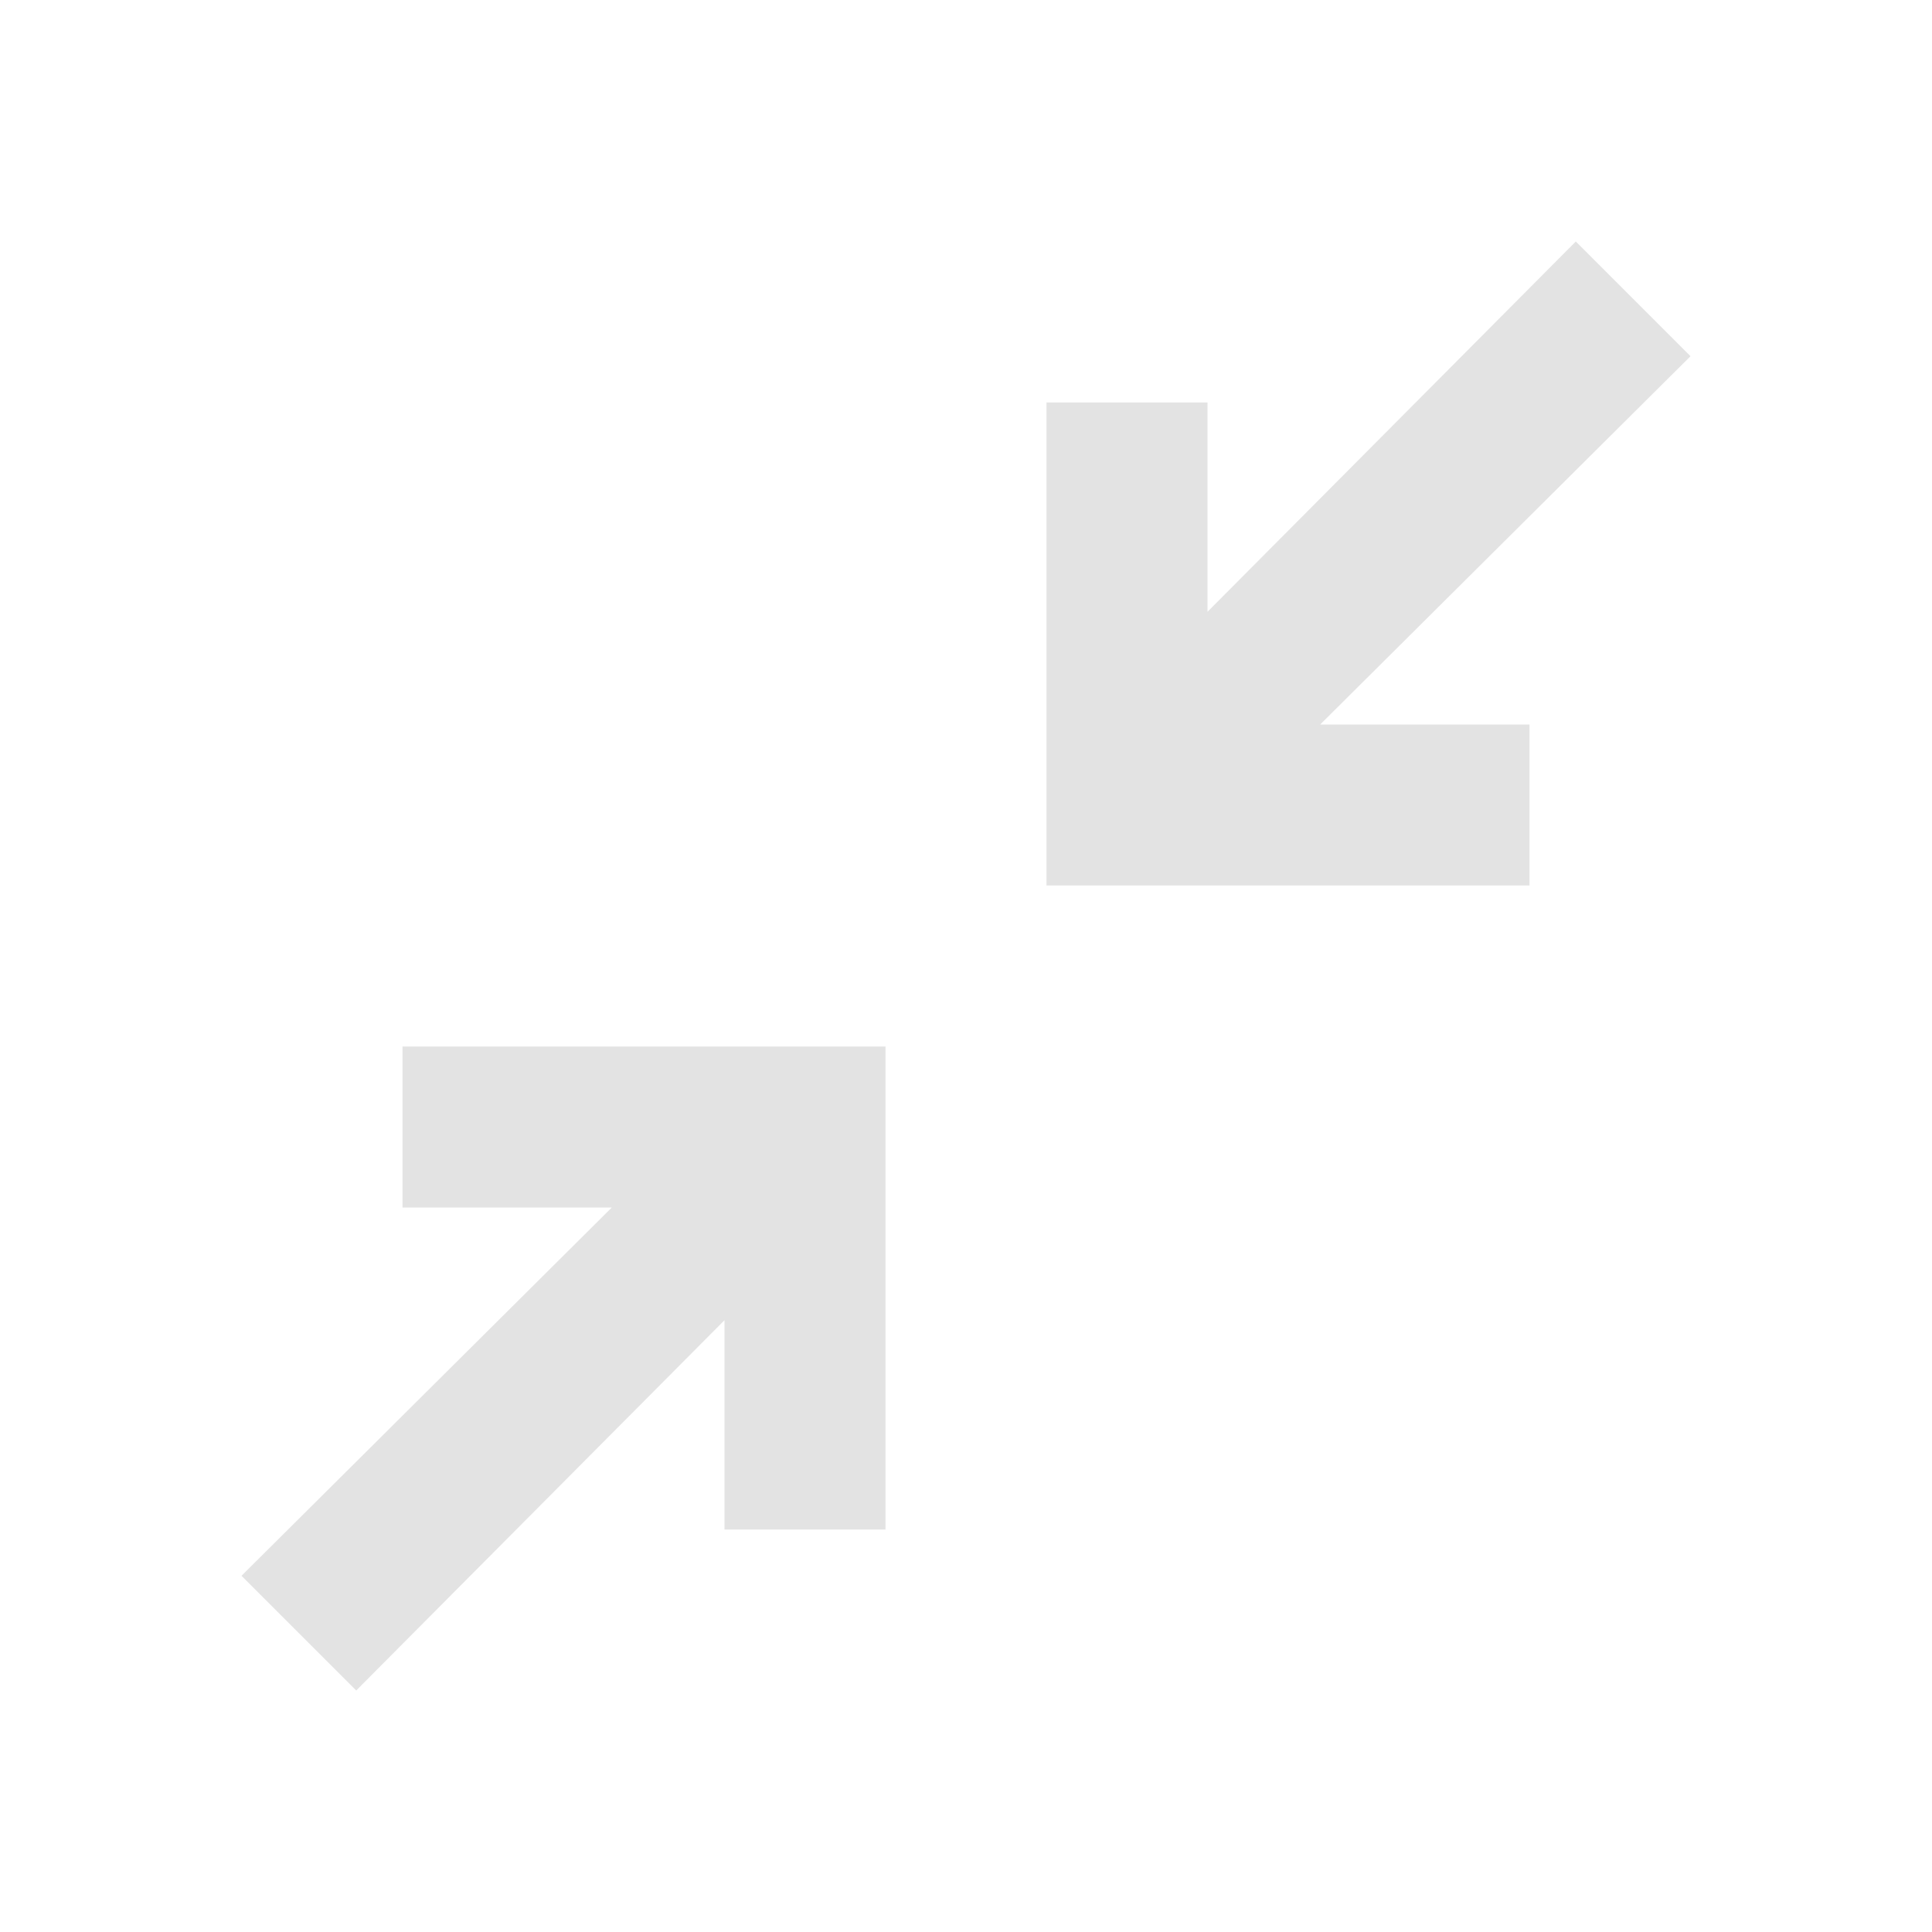
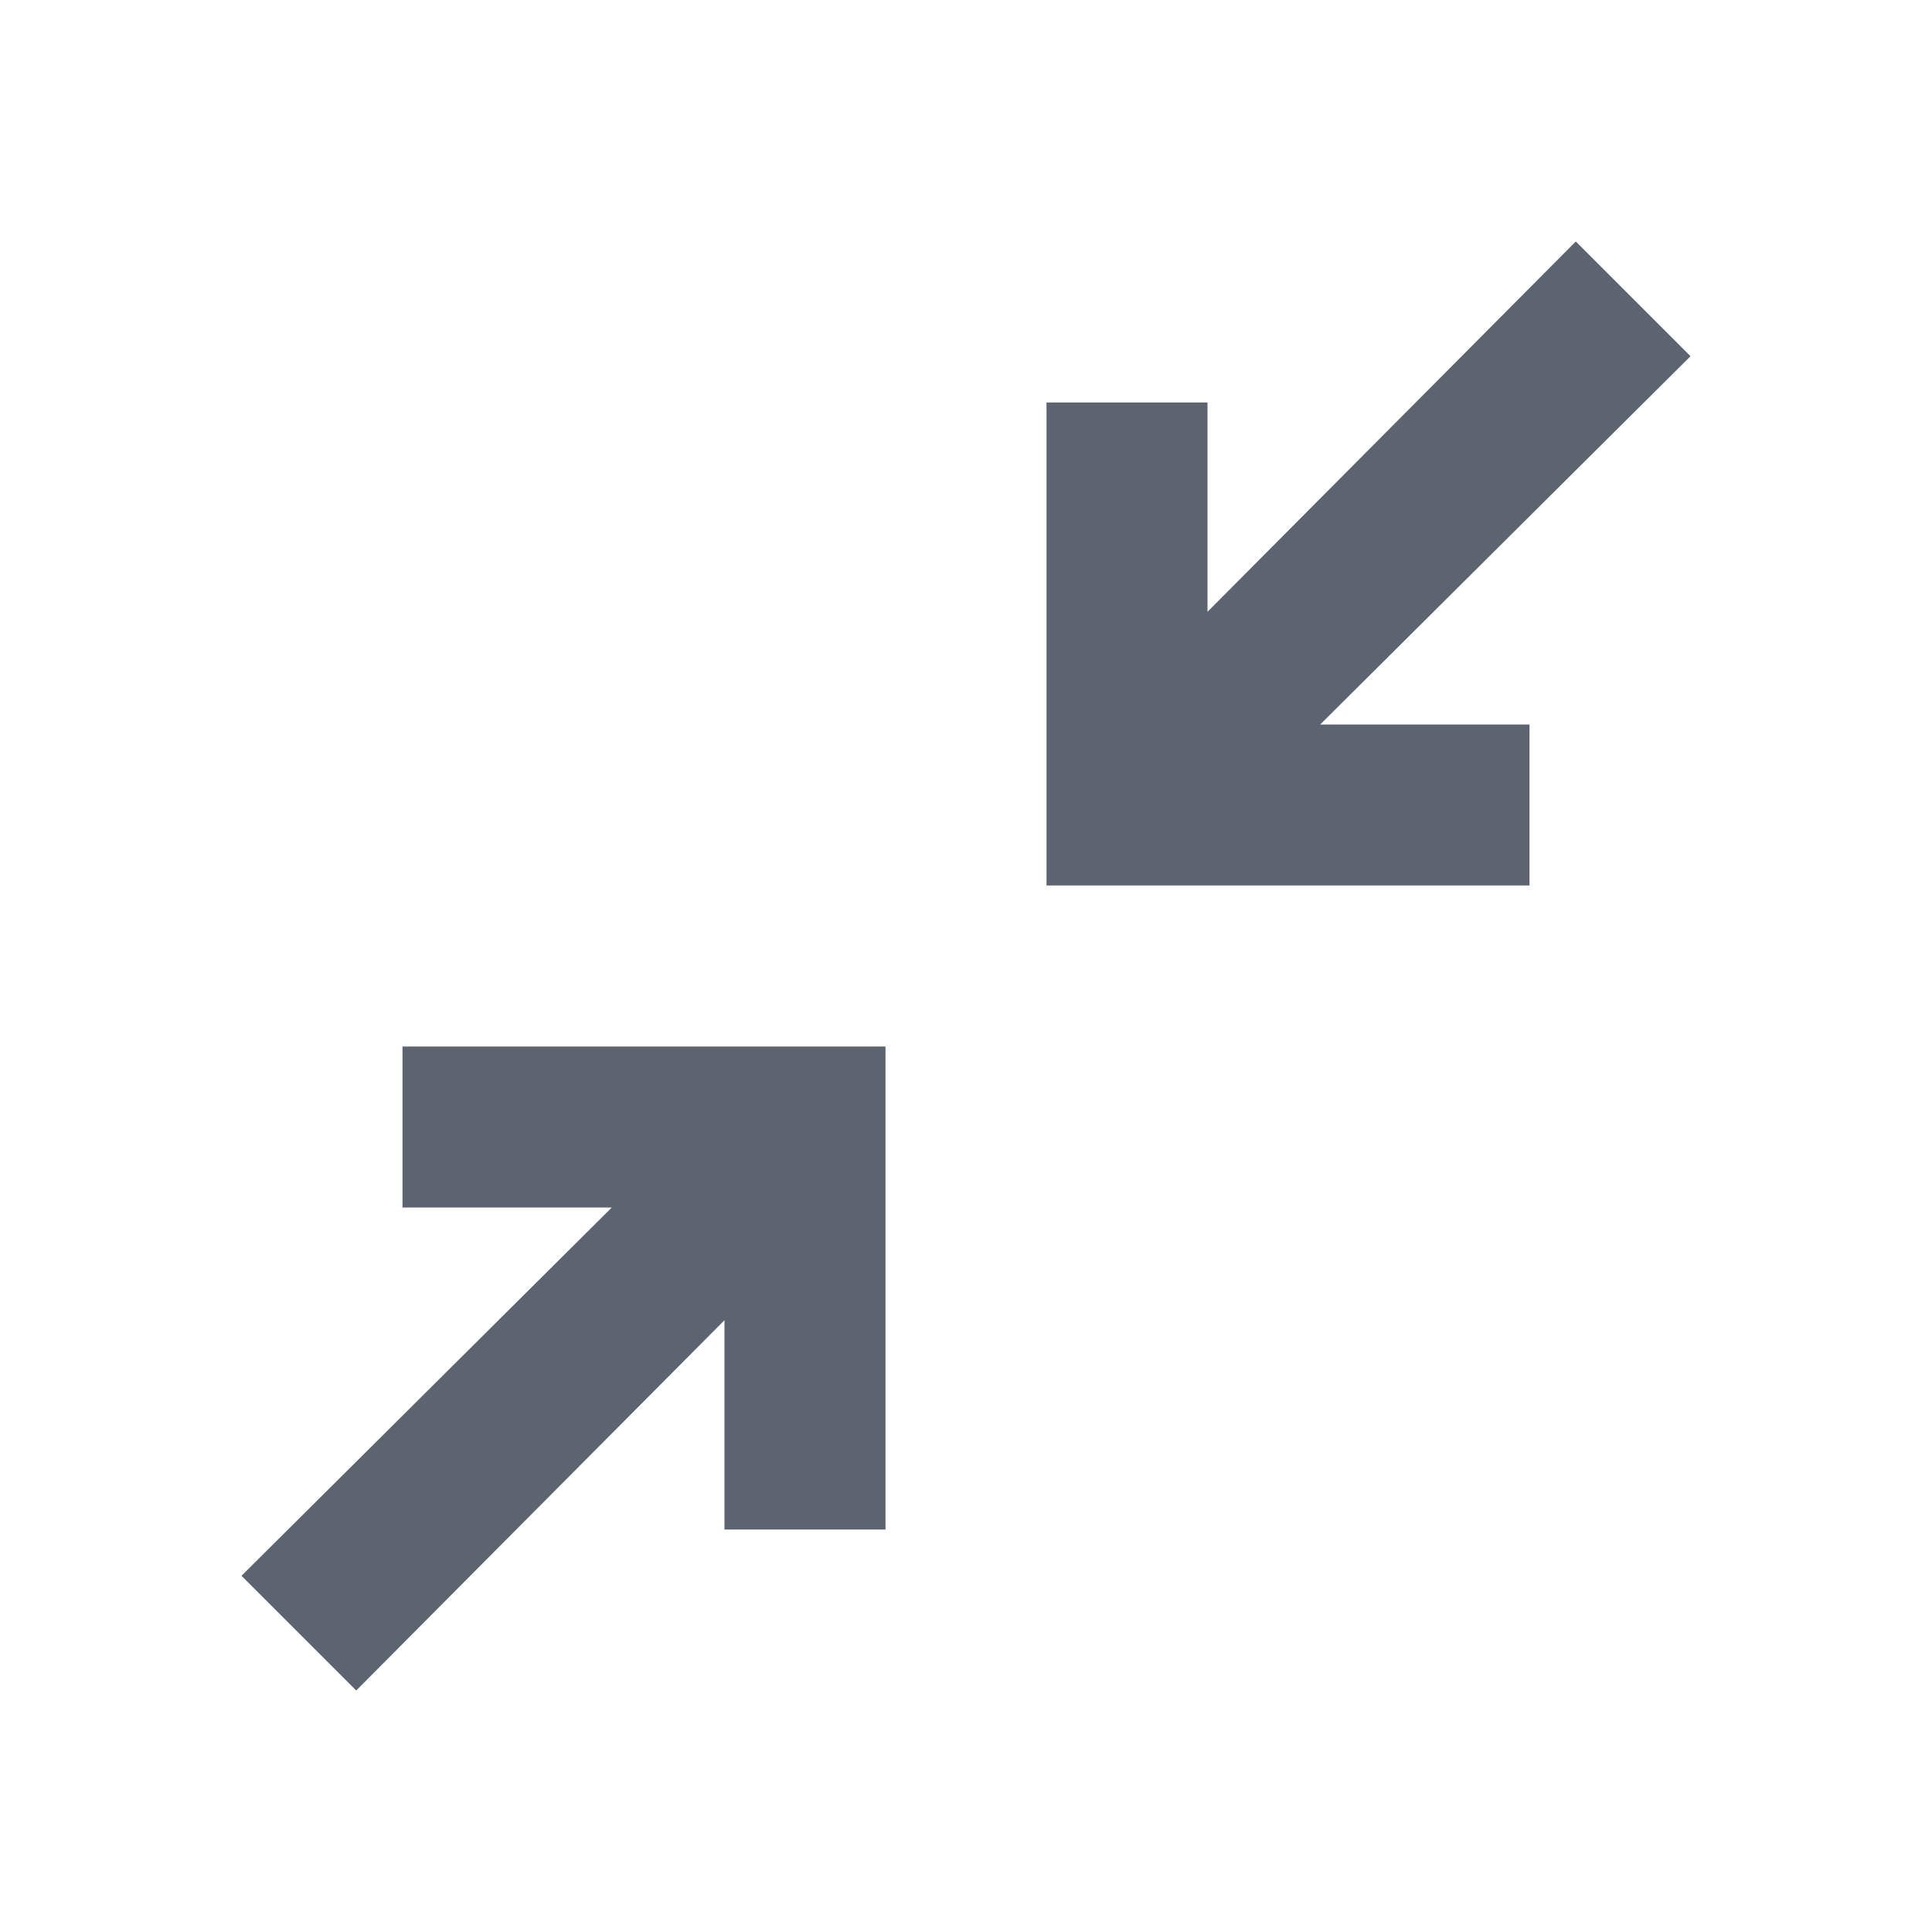
- <svg xmlns="http://www.w3.org/2000/svg" height="24px" viewBox="0 -960 960 960" width="24px" fill="#e3e3e3">
+ <svg xmlns="http://www.w3.org/2000/svg" height="24px" viewBox="0 -960 960 960" width="24px" fill="#5c6470">
  <path d="m177-120-57-57 184-183H200v-80h240v240h-80v-104L177-120Zm343-400v-240h80v104l183-184 57 57-184 183h104v80H520Z" />
</svg>
